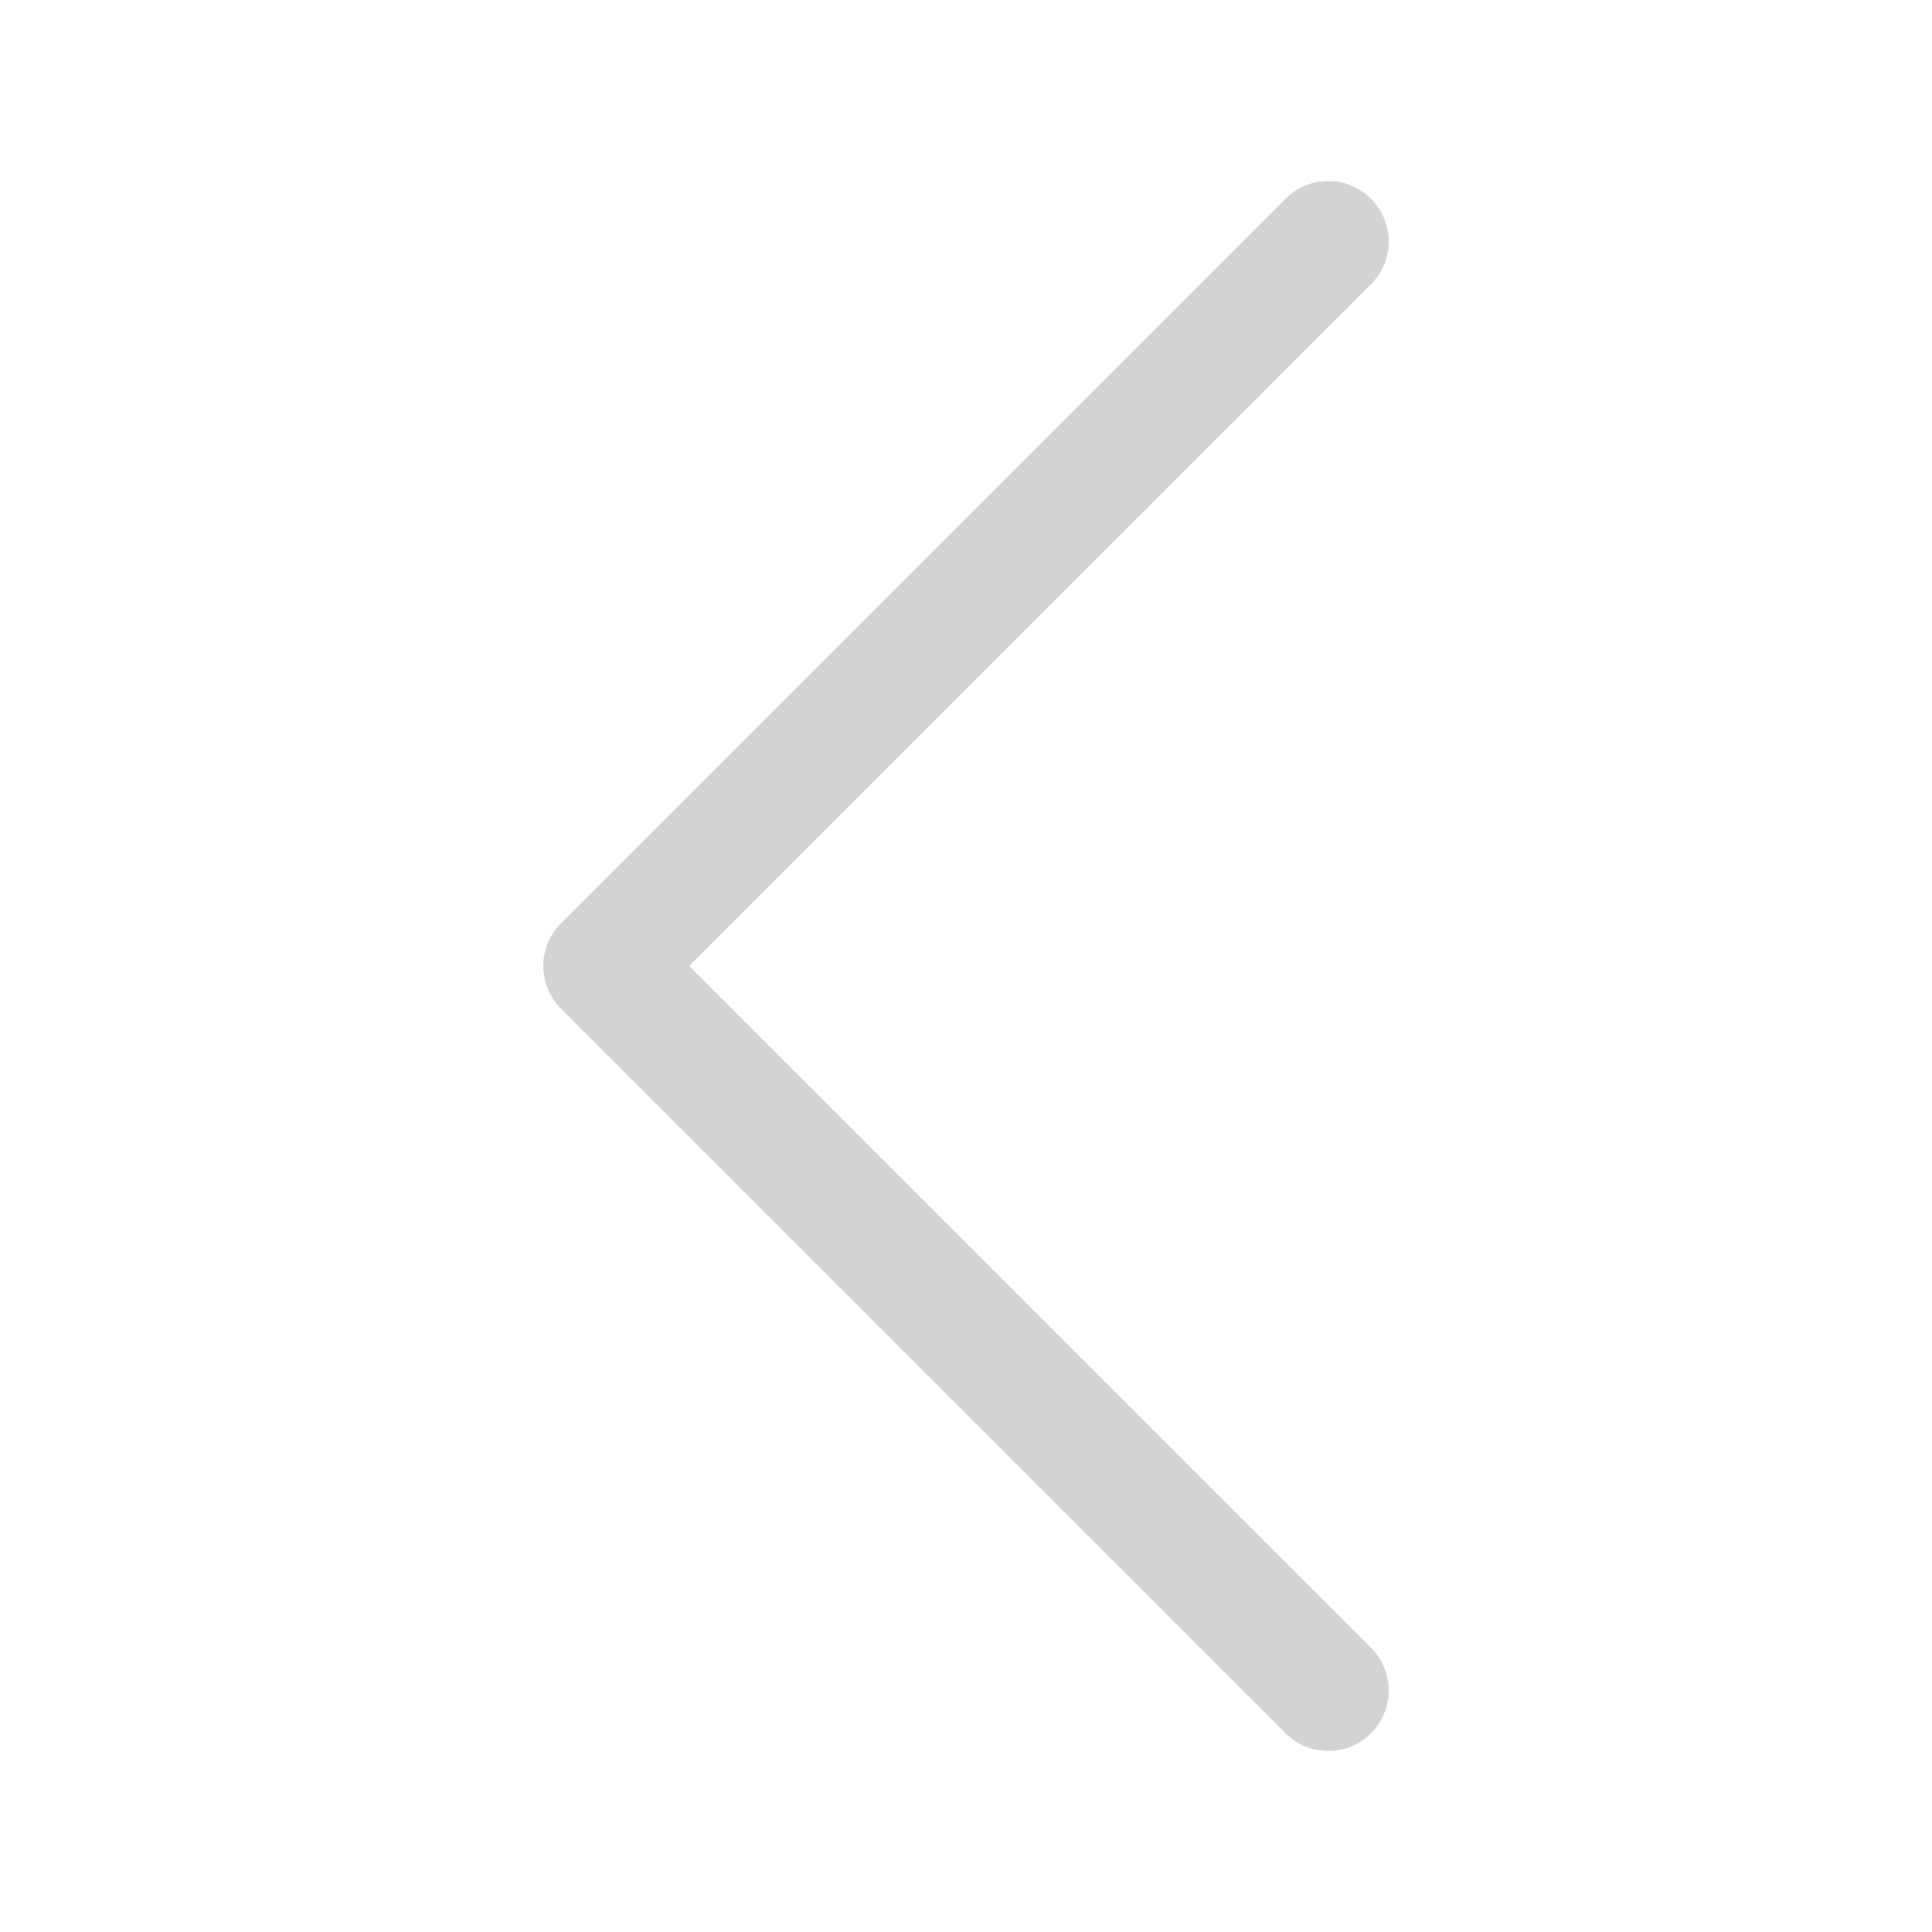
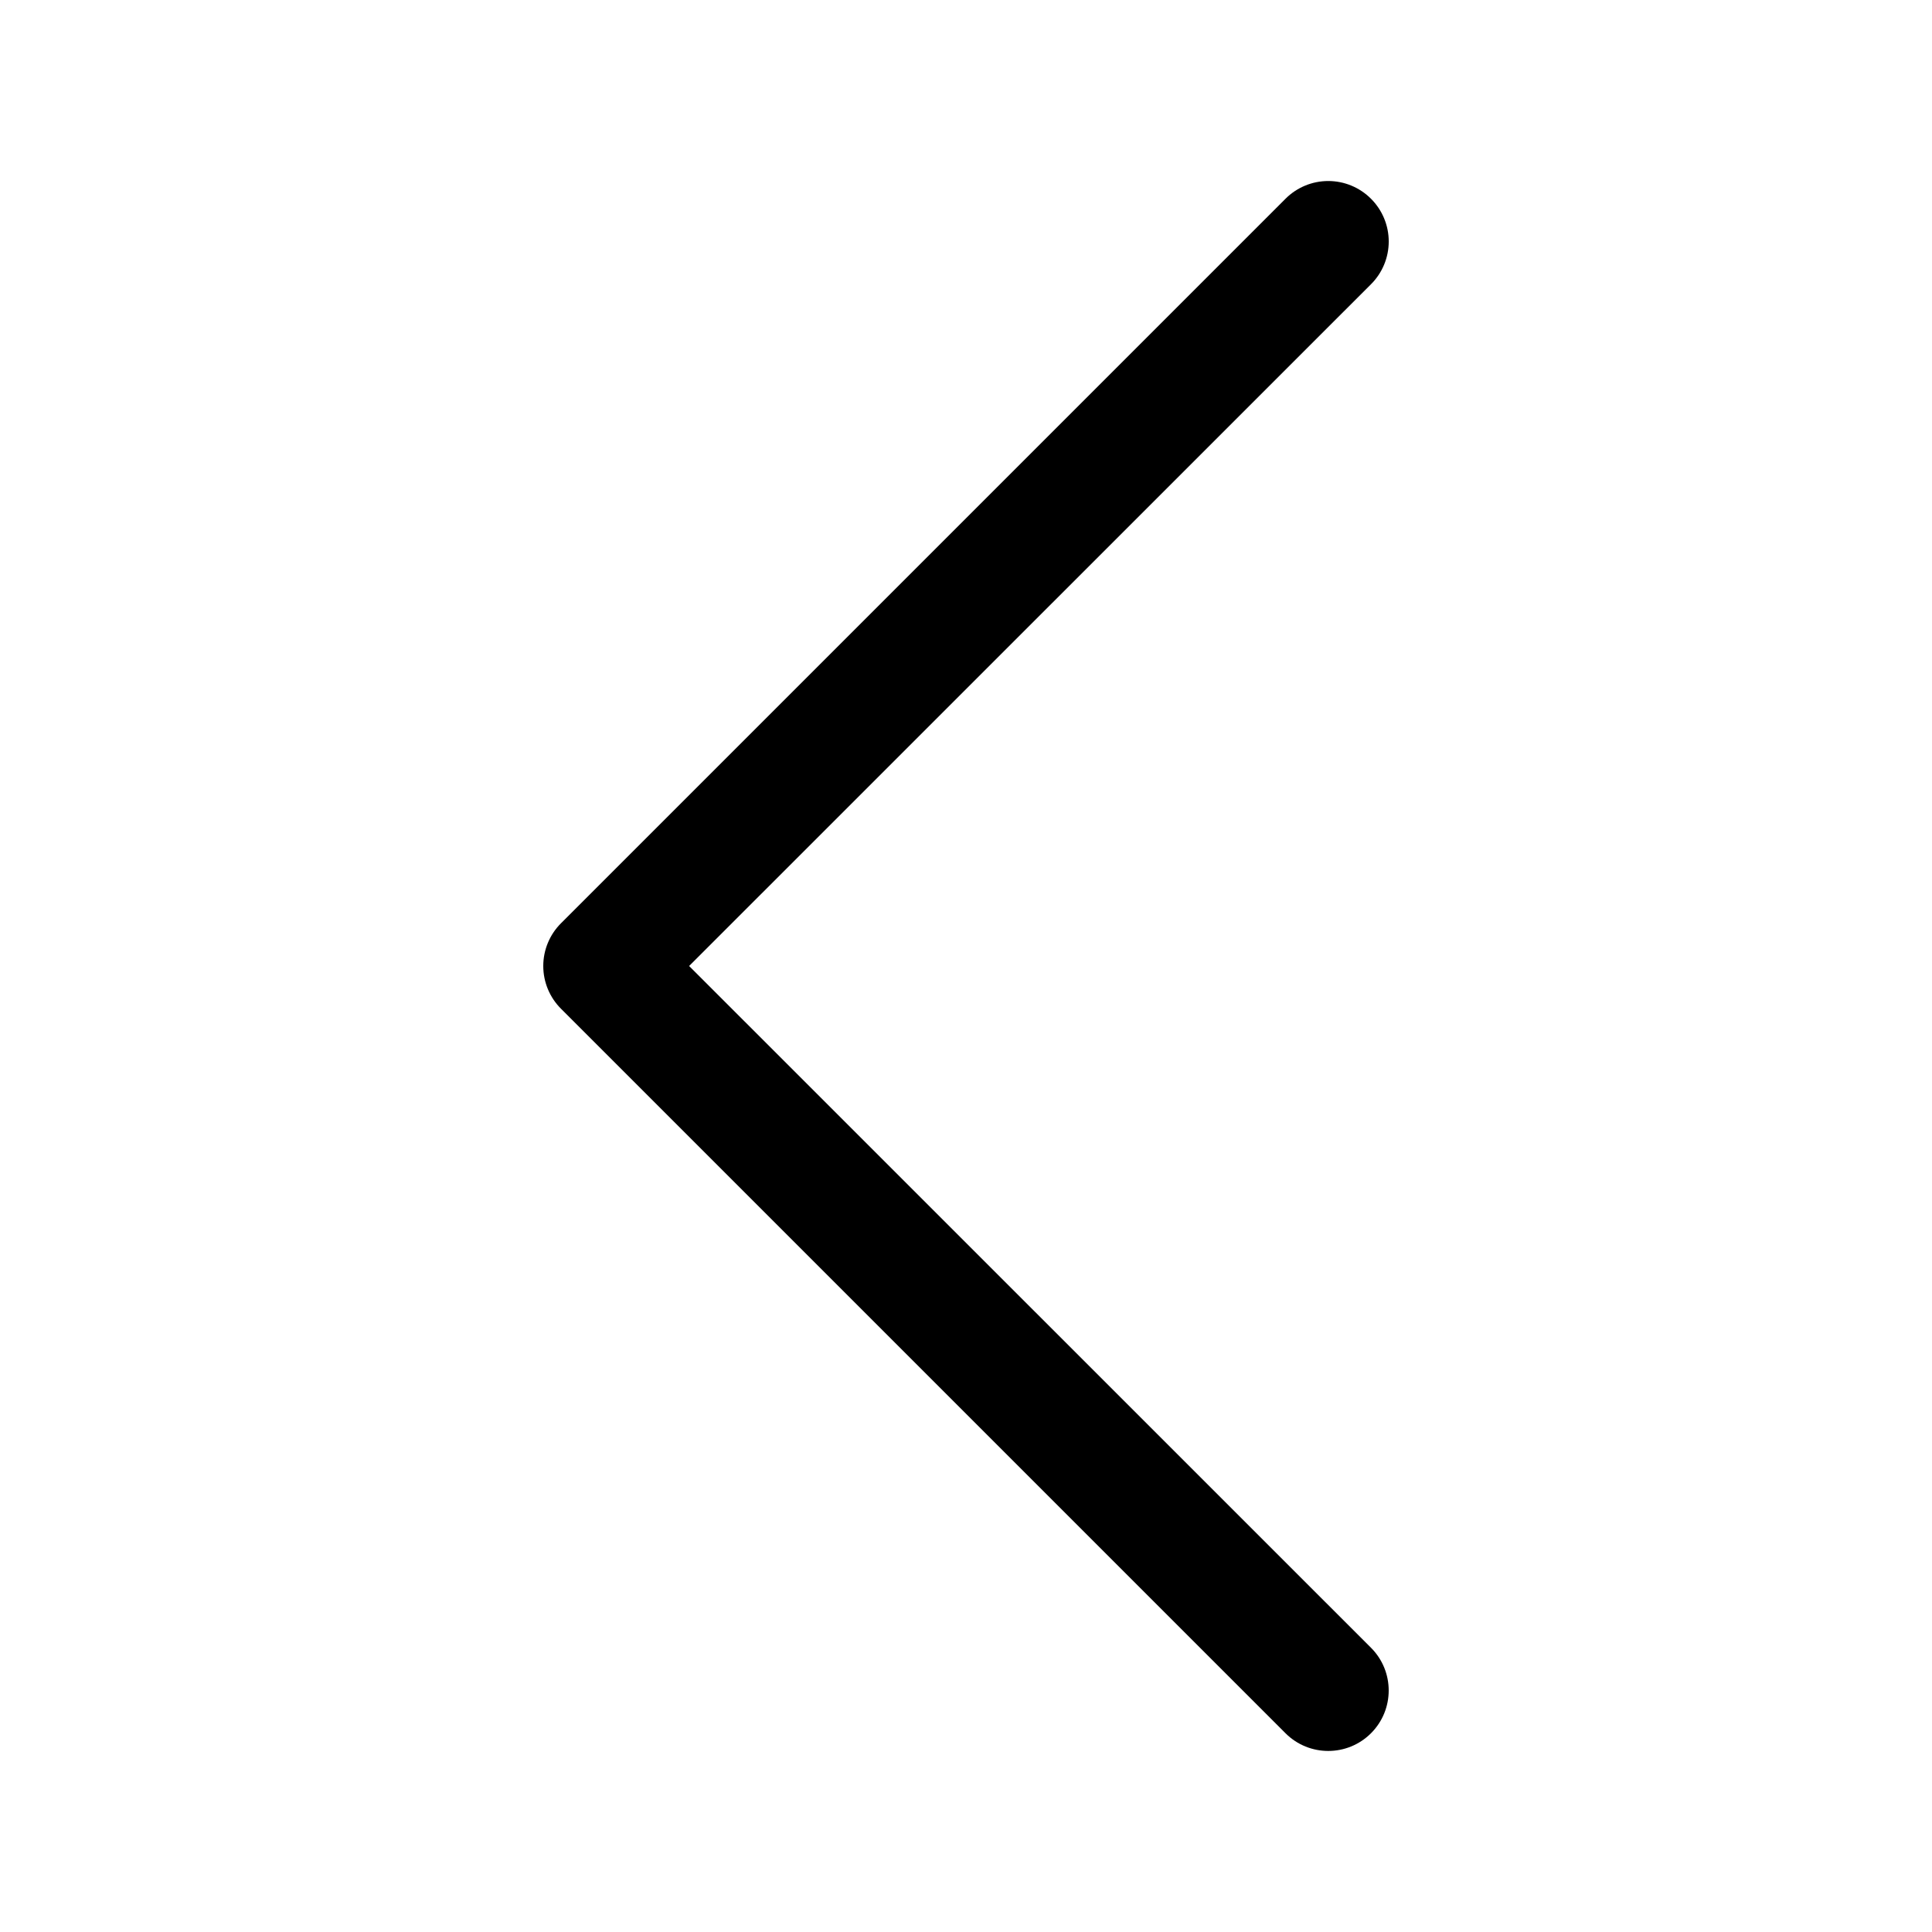
- <svg xmlns="http://www.w3.org/2000/svg" width="16" height="16" fill="#d3d3d3" class="bi bi-chevron-left" viewBox="0 0 16 16">
+ <svg xmlns="http://www.w3.org/2000/svg" width="16" height="16" fill="black" class="bi bi-chevron-left" viewBox="0 0 16 16">
  <path fill-rule="evenodd" d="M11.354 1.646a.5.5 0 0 1 0 .708L5.707 8l5.647 5.646a.5.5 0 0 1-.708.708l-6-6a.5.5 0 0 1 0-.708l6-6a.5.5 0 0 1 .708 0" />
</svg>
